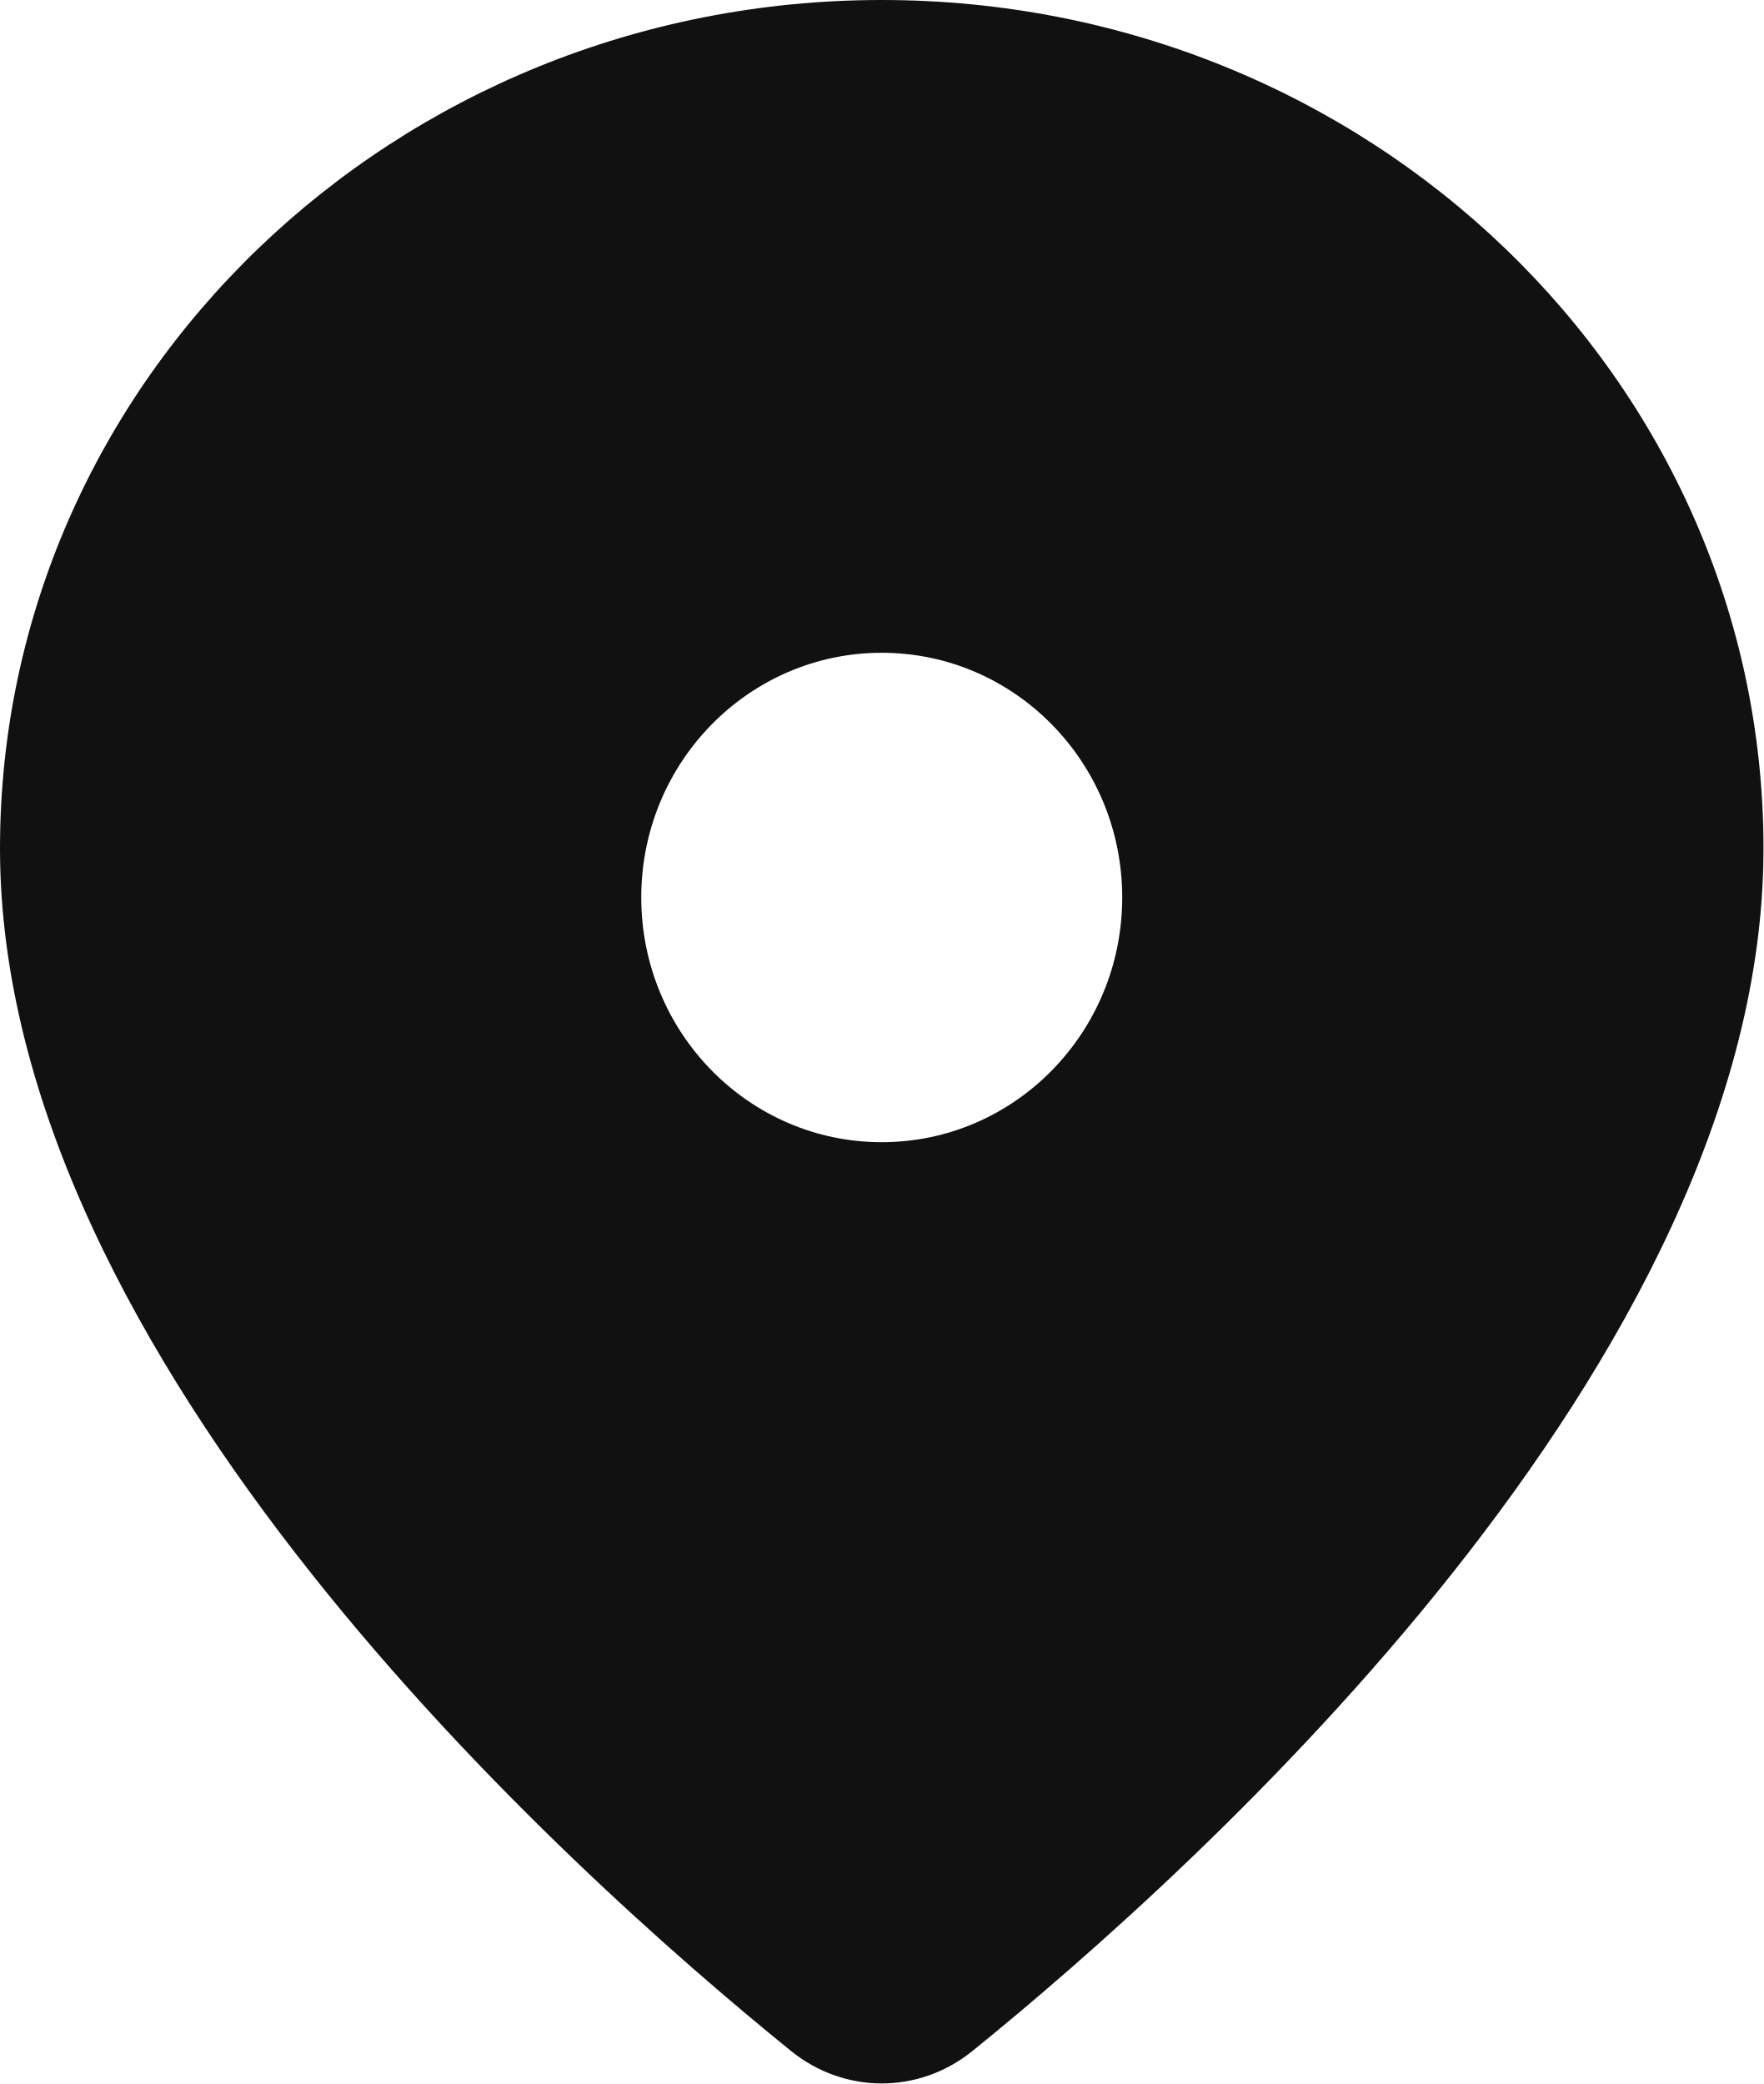
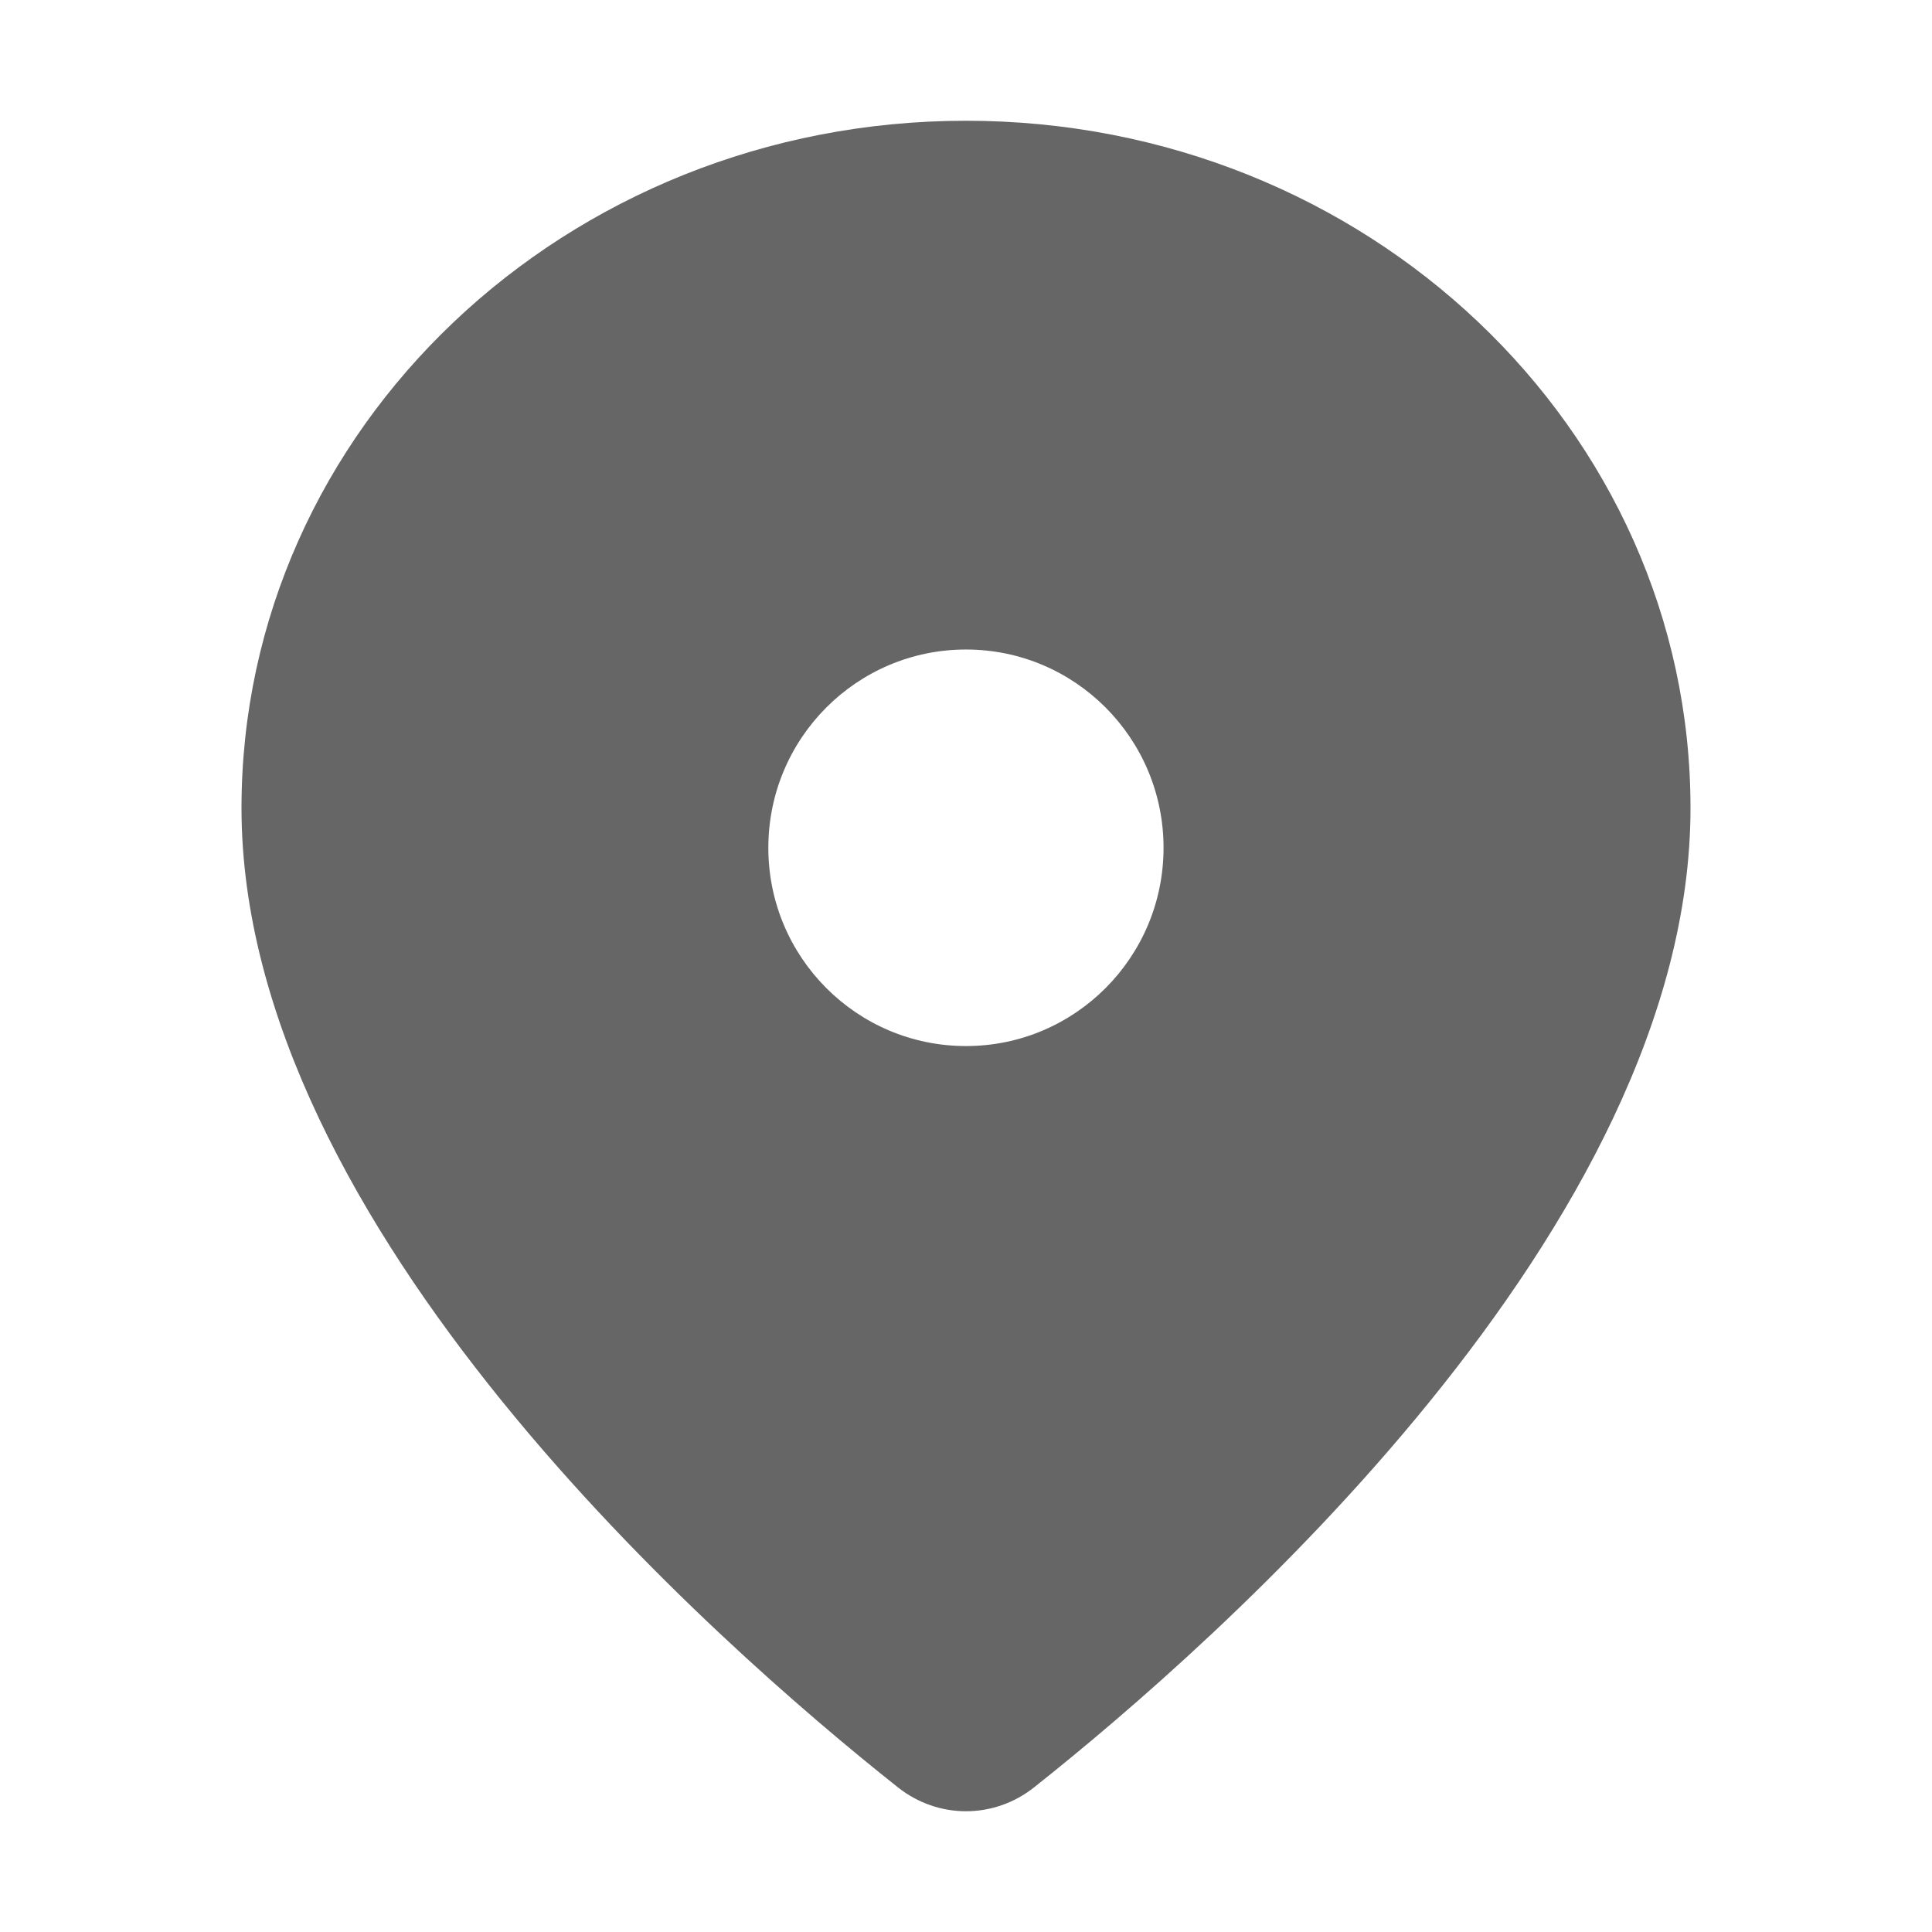
- <svg xmlns="http://www.w3.org/2000/svg" width="11" height="13" viewBox="0 0 11 13" fill="none">
-   <path fill-rule="evenodd" clip-rule="evenodd" d="M6.066 12.794C7.47 11.657 11 8.483 11 5.293C11 2.37 8.538 0 5.5 0C2.462 0 0 2.37 0 5.293C0 8.483 3.53 11.657 4.934 12.794C5.268 13.064 5.732 13.064 6.066 12.794ZM5.5 7.125C6.328 7.125 7 6.442 7 5.598C7 4.755 6.328 4.072 5.5 4.072C4.672 4.072 4 4.755 4 5.598C4 6.442 4.672 7.125 5.5 7.125Z" fill="#111111" />
+ <svg xmlns="http://www.w3.org/2000/svg" width="16" height="16" viewBox="0 0 16 16" fill="none">
+   <path fill-rule="evenodd" clip-rule="evenodd" d="M8.564 14.802C10.057 13.618 14 10.164 14 6.692C14 3.549 11.314 1 8 1C4.686 1 2 3.549 2 6.692C2 10.164 5.943 13.618 7.436 14.802C7.769 15.066 8.231 15.066 8.564 14.802ZM8 8.663C8.903 8.663 9.636 7.928 9.636 7.021C9.636 6.114 8.903 5.379 8 5.379C7.096 5.379 6.363 6.114 6.363 7.021C6.363 7.928 7.096 8.663 8 8.663Z" fill="#666666" />
</svg>
